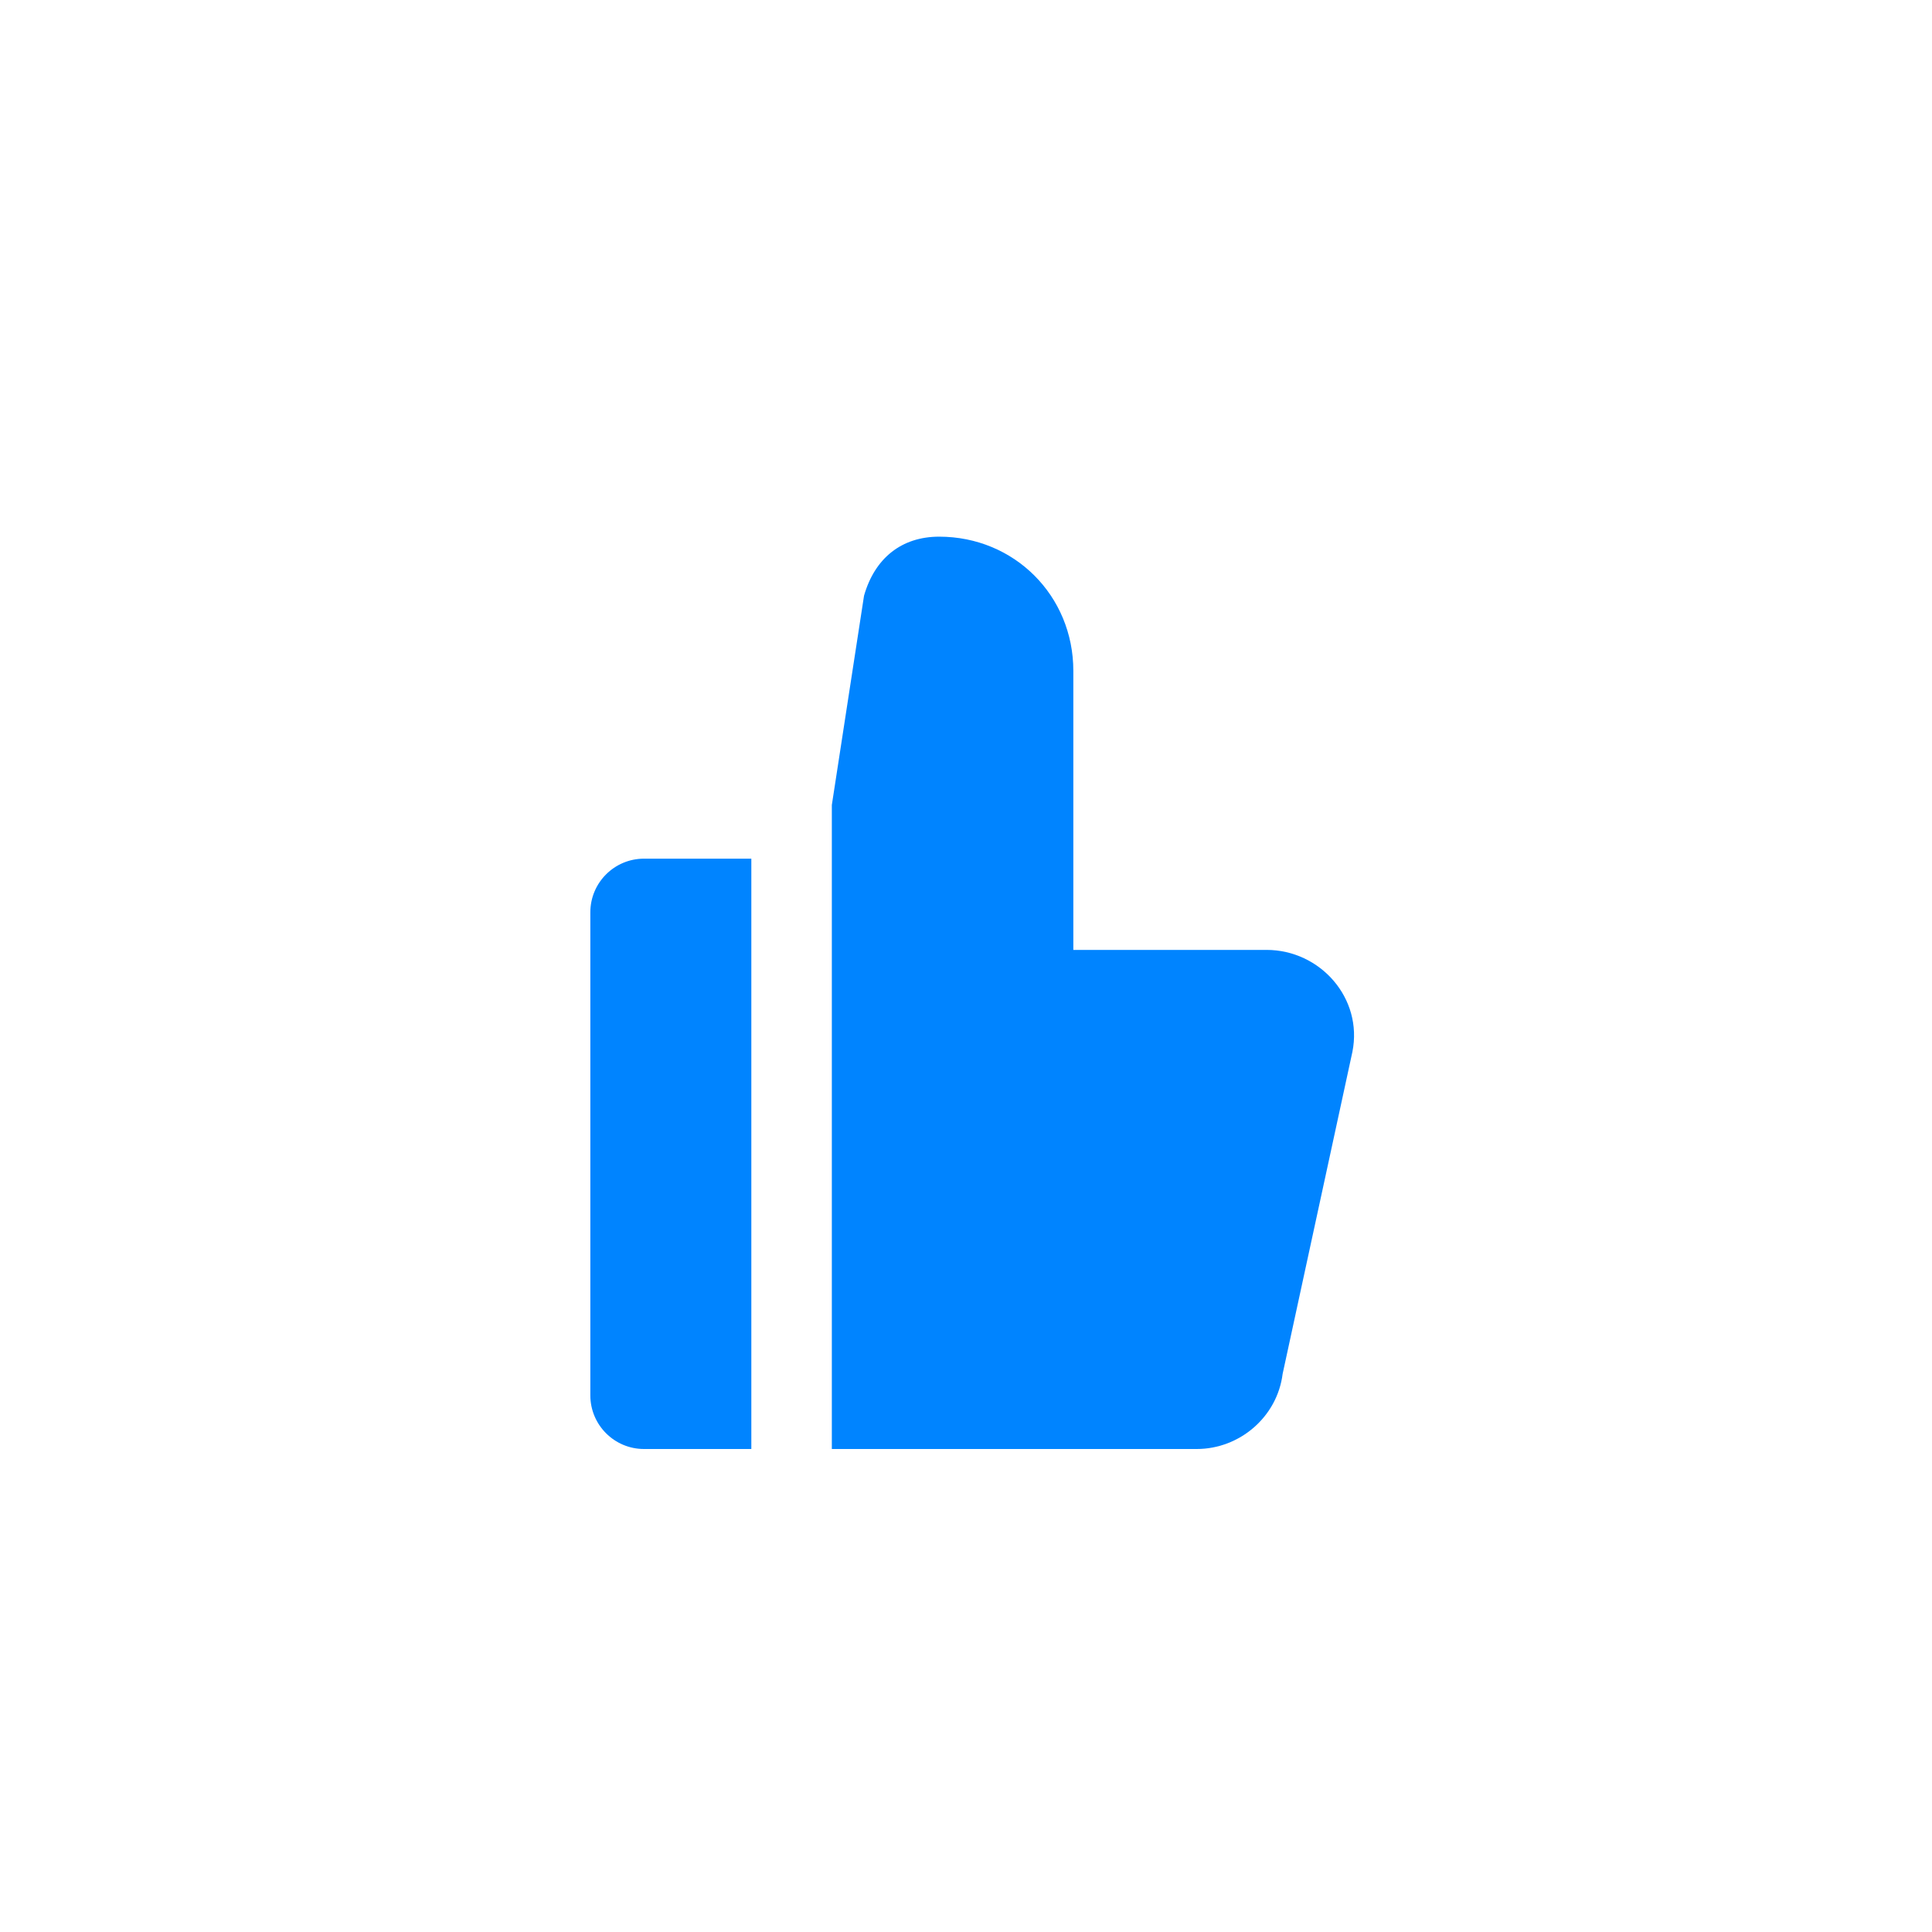
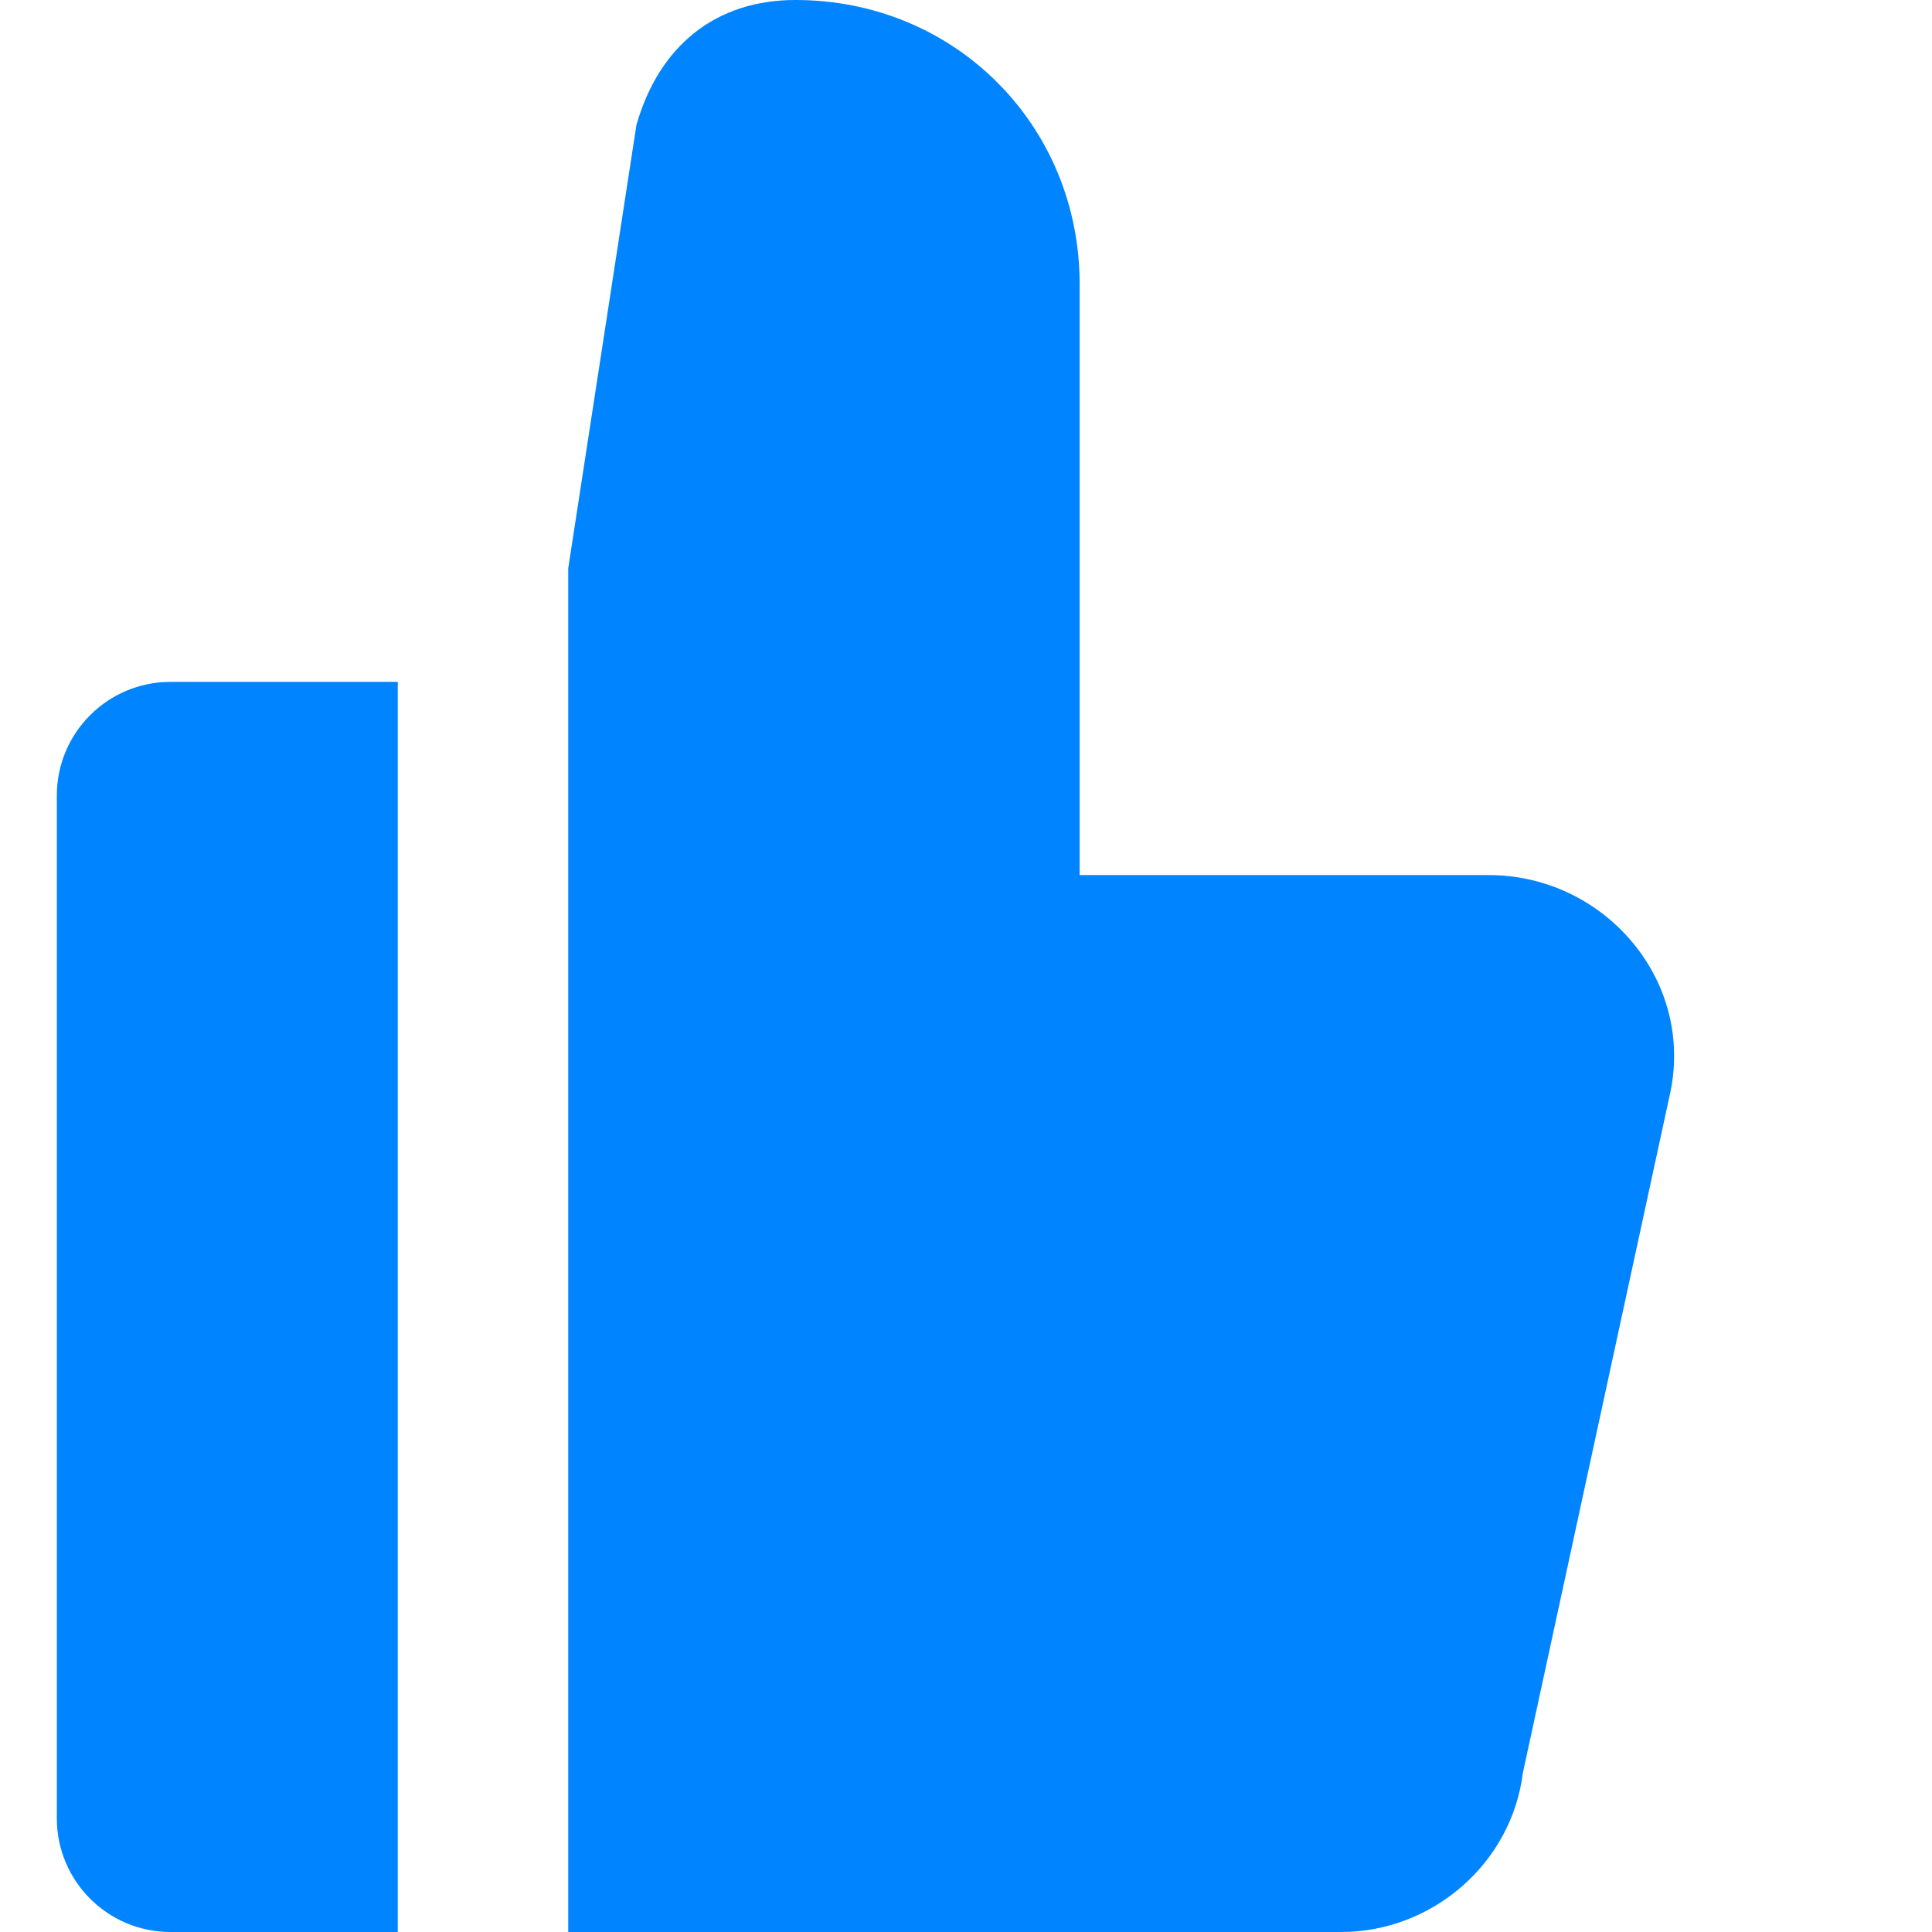
- <svg xmlns="http://www.w3.org/2000/svg" width="36" height="36" viewBox="0 0 36 36" fill="none">
-   <path d="M11 17V26C11 26.552 11.448 27 12 27H14V16H12C11.448 16 11 16.448 11 17Z" fill="#0084FF" />
-   <path d="M15.5 27H22.3C23.1 27 23.8 26.4 23.9 25.6L25.2 19.6C25.4 18.6 24.6 17.7 23.6 17.7H20V12.5C20 11.1 18.9 10 17.5 10C16.8 10 16.3 10.4 16.1 11.1L15.5 15V27Z" fill="#0084FF" />
+ <svg xmlns="http://www.w3.org/2000/svg" width="24" height="24" viewBox="0 0 16 17" fill="none">
+   <path d="M0 7V16C0 16.552 0.448 17 1 17H3V6H1C0.448 6 0 6.448 0 7Z" fill="#0084FF" />
+   <path d="M4.5 17H11.3C12.1 17 12.8 16.4 12.9 15.6L14.2 9.6C14.4 8.6 13.6 7.7 12.6 7.7H9V2.5C9 1.1 7.9 0 6.5 0C5.8 0 5.3 0.4 5.1 1.1L4.5 5V17Z" fill="#0084FF" />
</svg>
